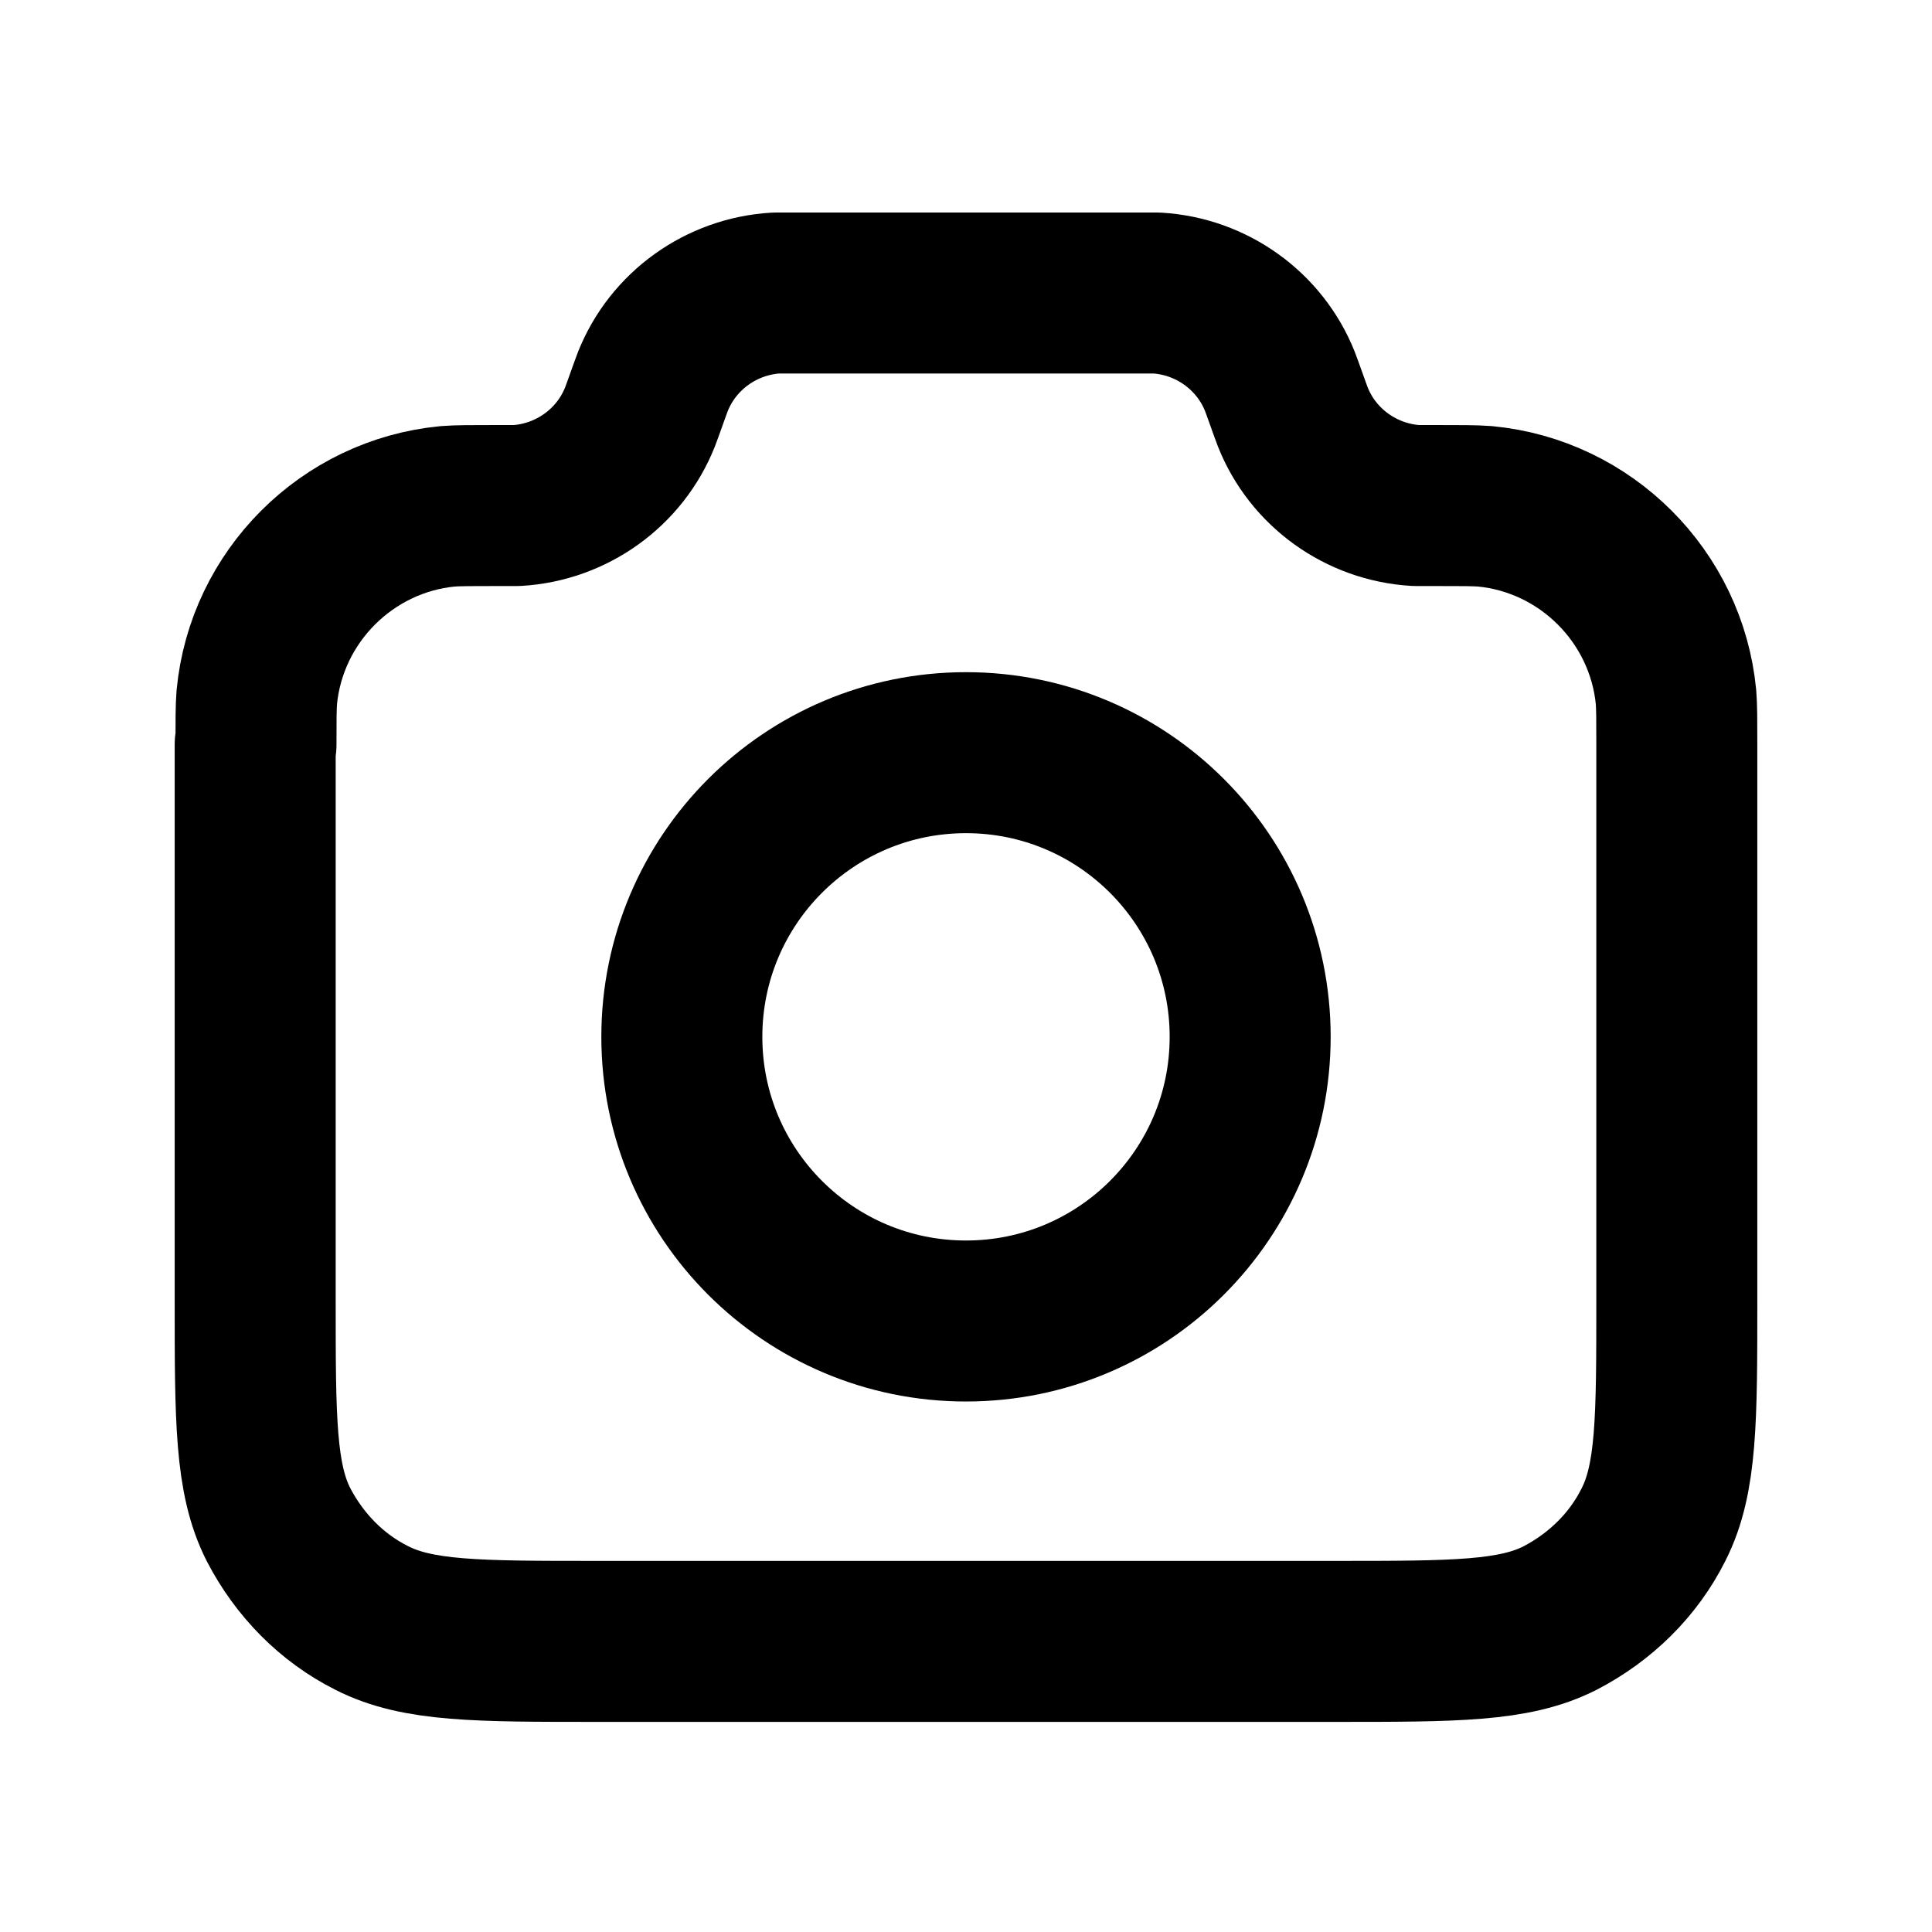
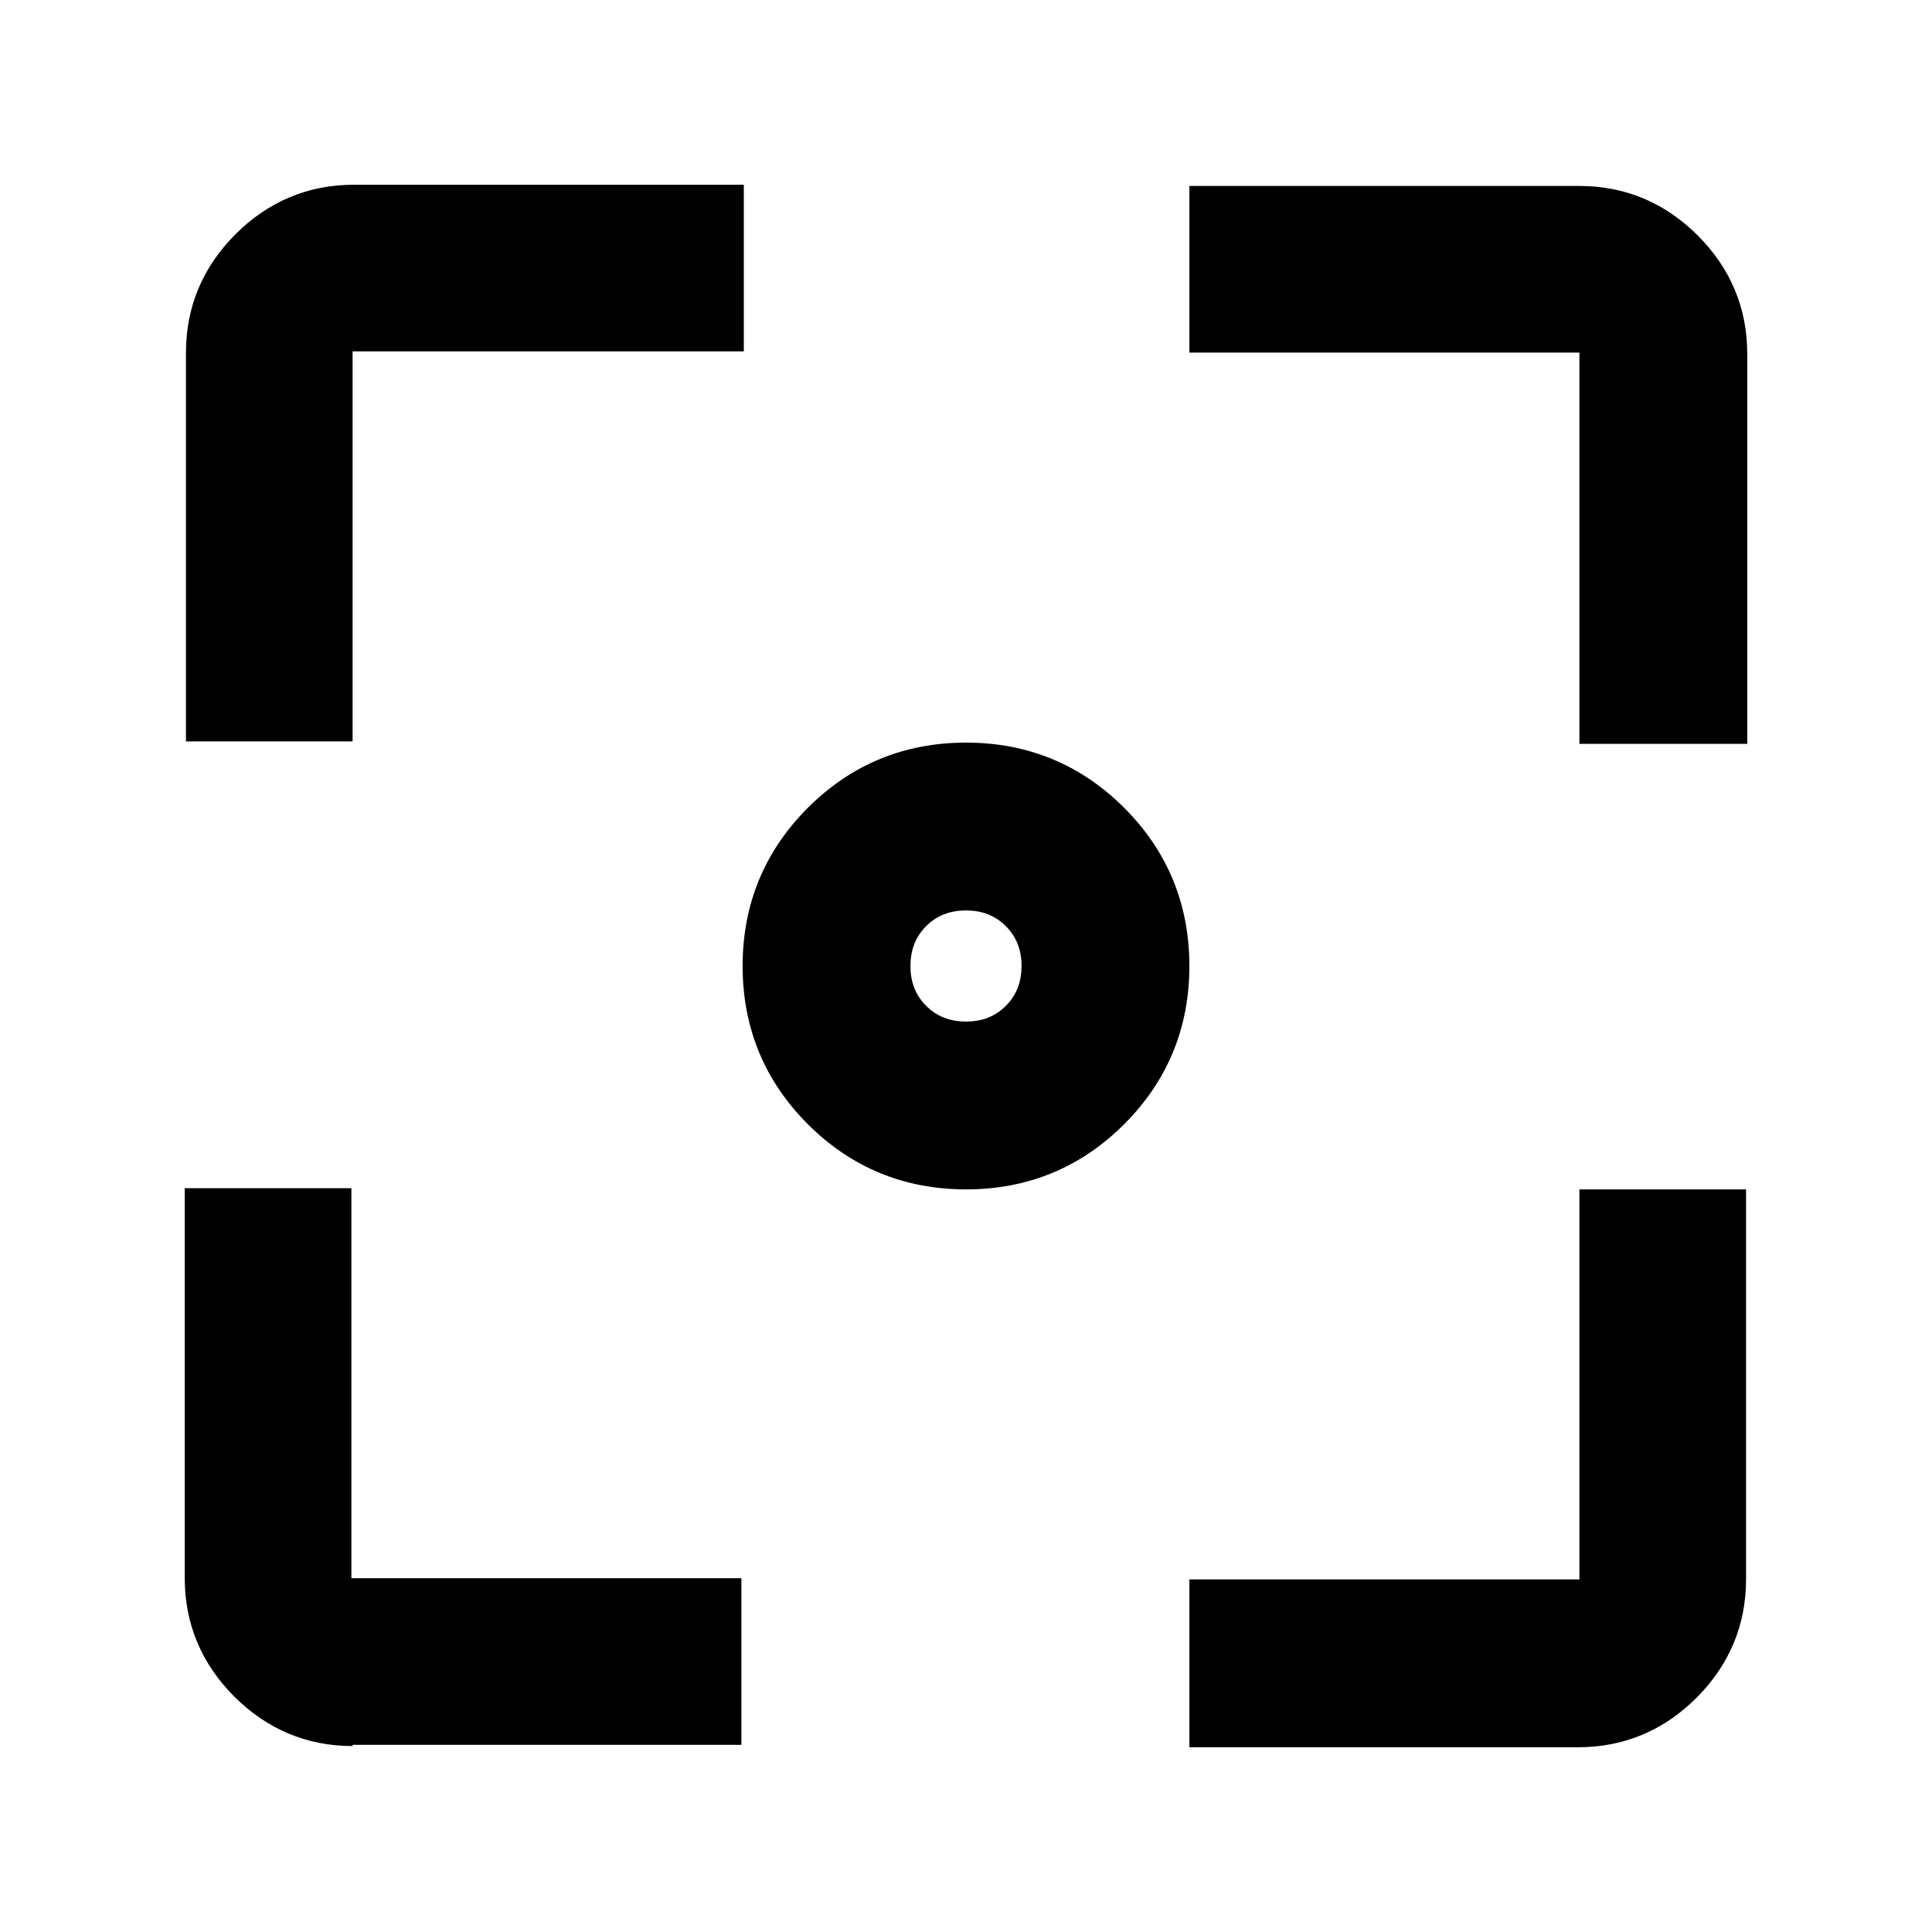
- <svg xmlns="http://www.w3.org/2000/svg" viewBox="0 0 24 24" fill="none" stroke="currentColor" stroke-width="2" stroke-linecap="round" stroke-linejoin="round">
-   <path d="M3.18,9.25c0-.31,0-.46.01-.59.12-1.25,1.12-2.25,2.37-2.37.13-.01.29-.01.62-.01.13,0,.19,0,.24,0,.68-.04,1.28-.47,1.53-1.1.02-.05.04-.11.08-.22s.06-.17.08-.22c.25-.63.85-1.06,1.53-1.1.05,0,.11,0,.23,0h4.27c.12,0,.18,0,.23,0,.68.04,1.28.47,1.53,1.1.02.05.04.11.08.22s.06.17.08.22c.25.63.85,1.06,1.53,1.1.05,0,.12,0,.24,0,.33,0,.49,0,.62.01,1.25.12,2.25,1.12,2.37,2.37.01.13.01.28.01.59v6.9c0,1.48,0,2.22-.29,2.79-.25.5-.66.9-1.16,1.16-.57.29-1.31.29-2.79.29H7.41c-1.48,0-2.22,0-2.79-.29-.5-.25-.9-.66-1.16-1.16-.29-.57-.29-1.31-.29-2.79v-6.9Z" />
-   <path d="M12,16.41c1.95,0,3.53-1.58,3.53-3.53s-1.58-3.53-3.53-3.53-3.53,1.58-3.53,3.53,1.58,3.53,3.53,3.53Z" />
+ <svg width="16" height="16" viewBox="0 0 16 16" fill="currentColor" stroke="none">
+   <path d="M6.69,9.31c-.36-.36-.54-.8-.54-1.31s.18-.95.54-1.31.8-.54,1.31-.54.95.18,1.31.54.54.8.54,1.31-.18.95-.54,1.31c-.36.36-.8.54-1.31.54s-.95-.18-1.31-.54ZM8.33,8.33c.09-.09.13-.2.13-.33s-.04-.24-.13-.33-.2-.13-.33-.13-.24.04-.33.13-.13.2-.13.33.04.24.13.33.2.13.33.13.24-.04.33-.13ZM2.92,14.46c-.38,0-.71-.14-.98-.41-.27-.27-.41-.6-.41-.98v-3.23h1.38v3.23h3.23v1.38h-3.22ZM9.85,14.46v-1.38h3.23v-3.23h1.38v3.23c0,.38-.14.71-.41.98s-.6.41-.98.41h-3.23.01ZM1.54,6.15v-3.23c0-.38.14-.71.41-.98.27-.27.6-.41.98-.41h3.23v1.38h-3.24v3.23h-1.38ZM13.08,6.15v-3.23h-3.23v-1.38h3.23c.38,0,.71.14.98.41.27.27.41.6.41.98v3.23h-1.39Z" />
</svg>
